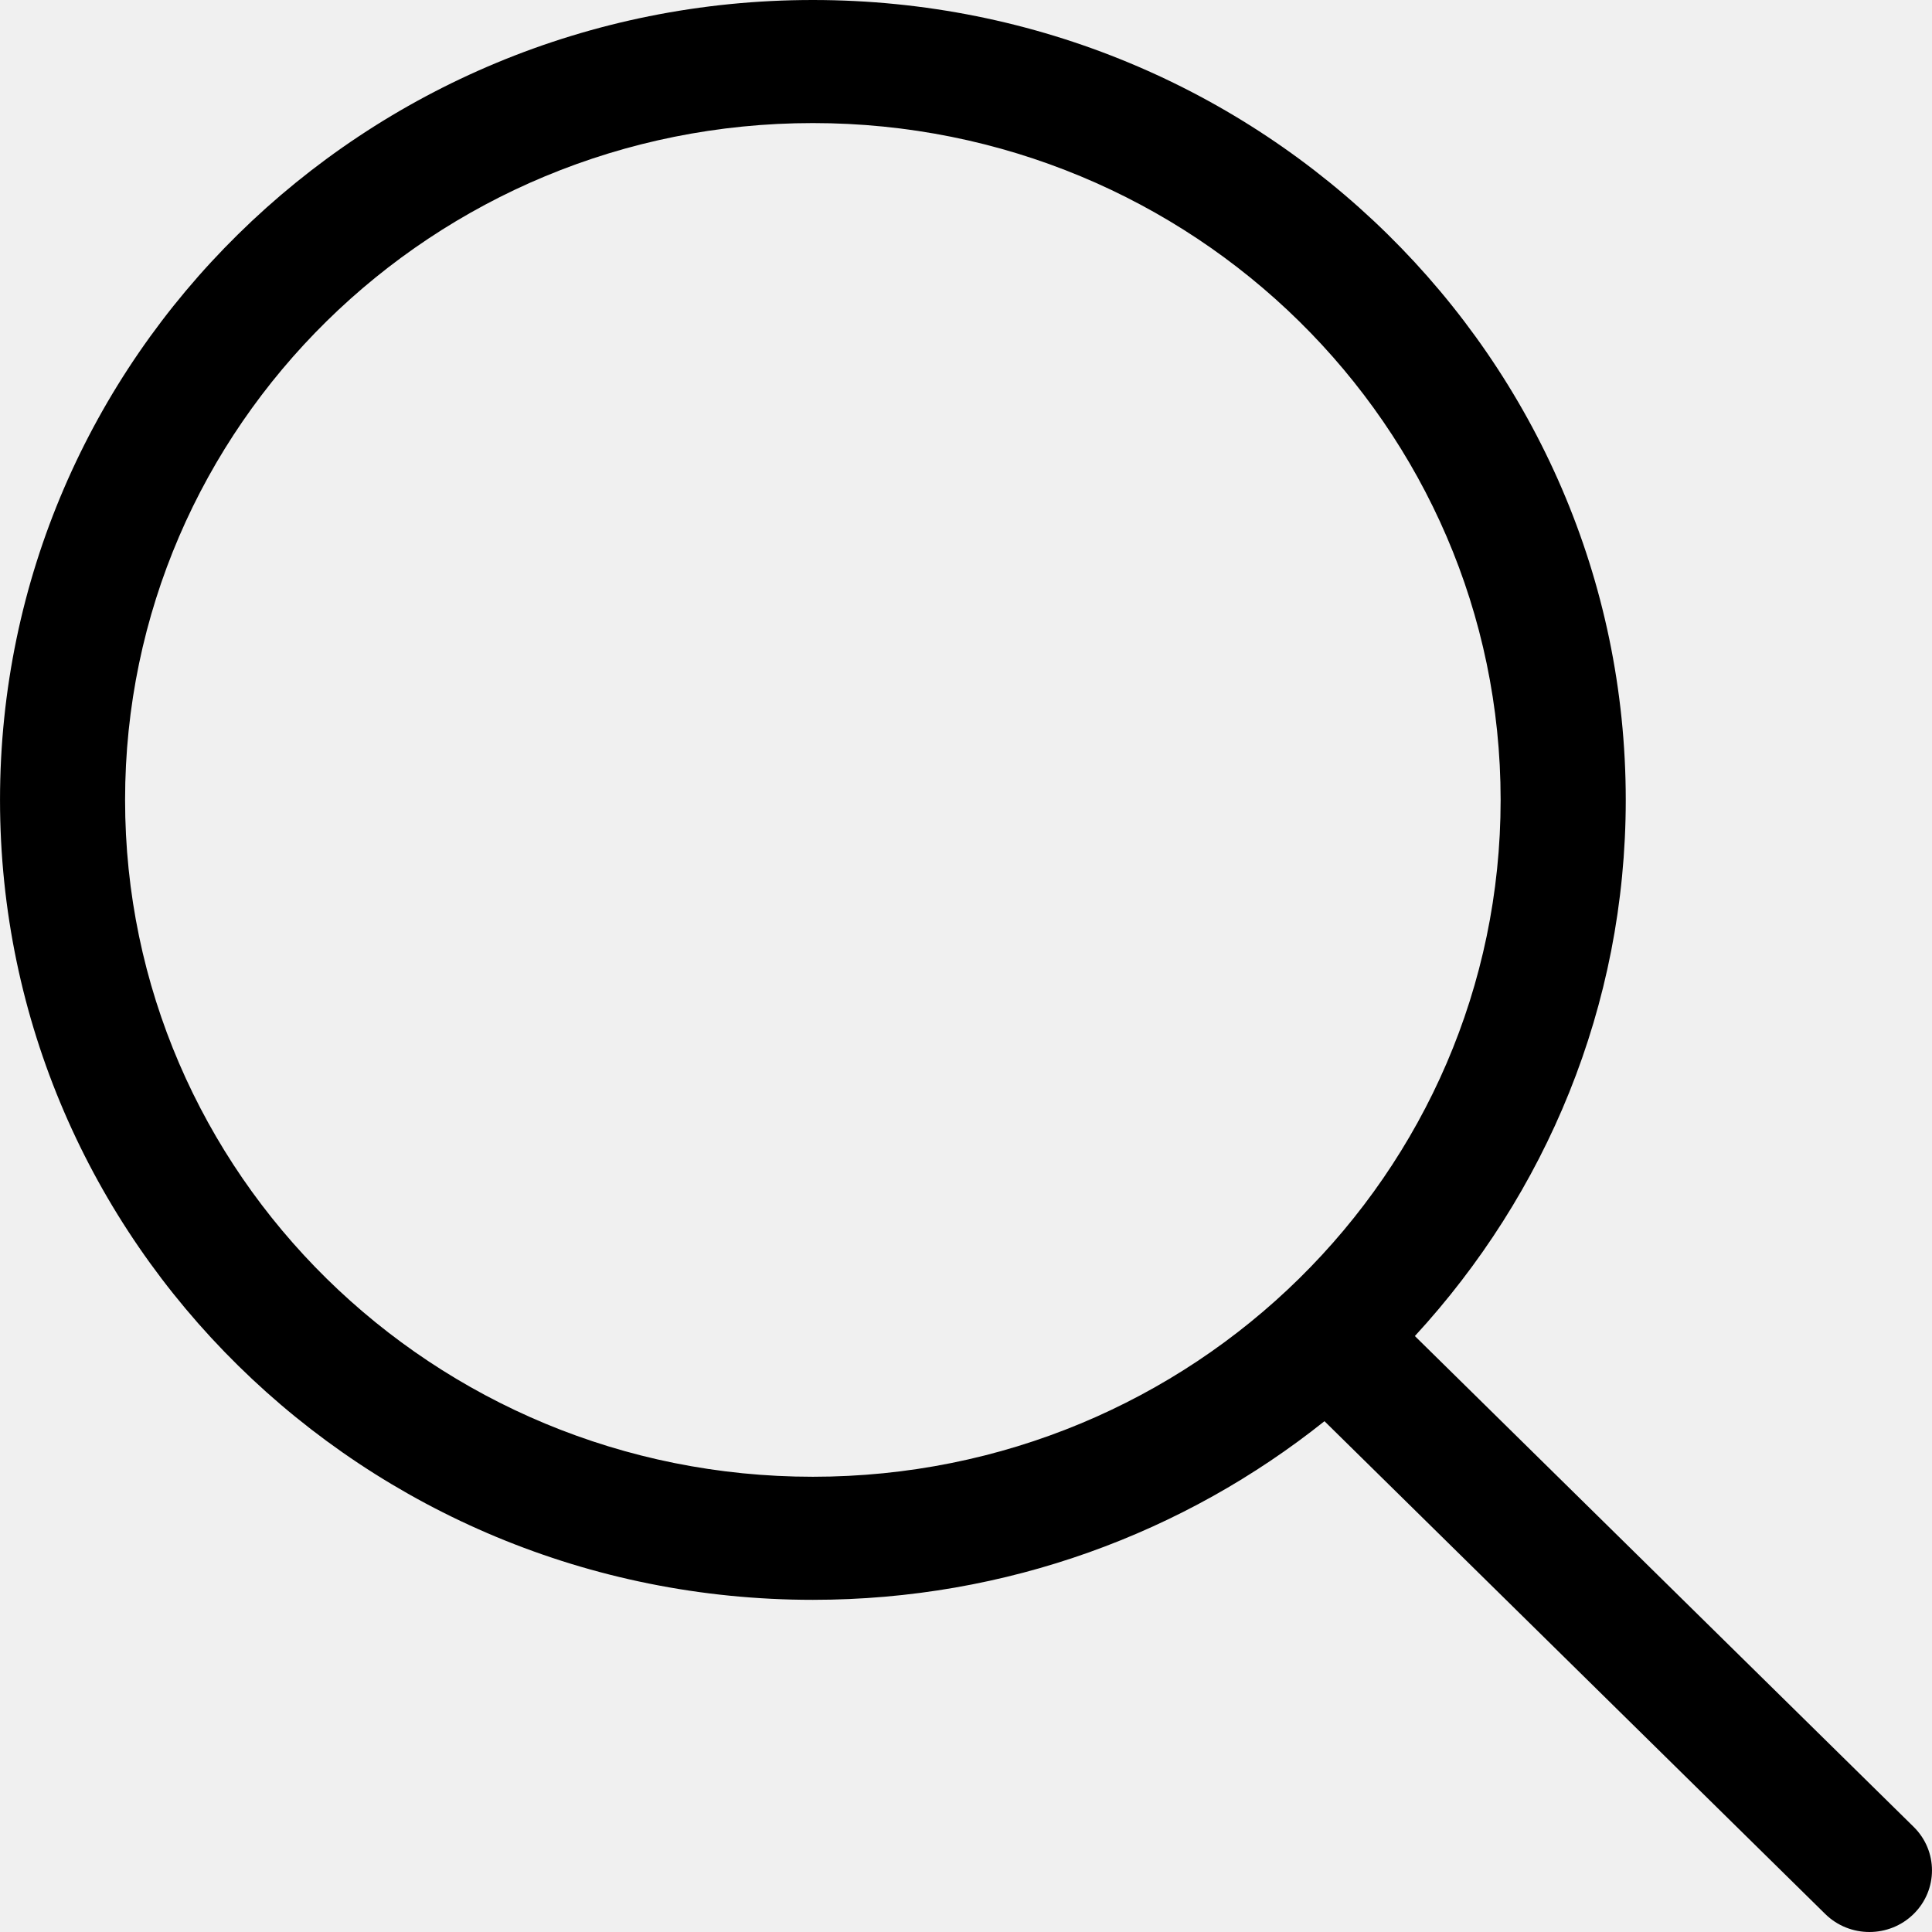
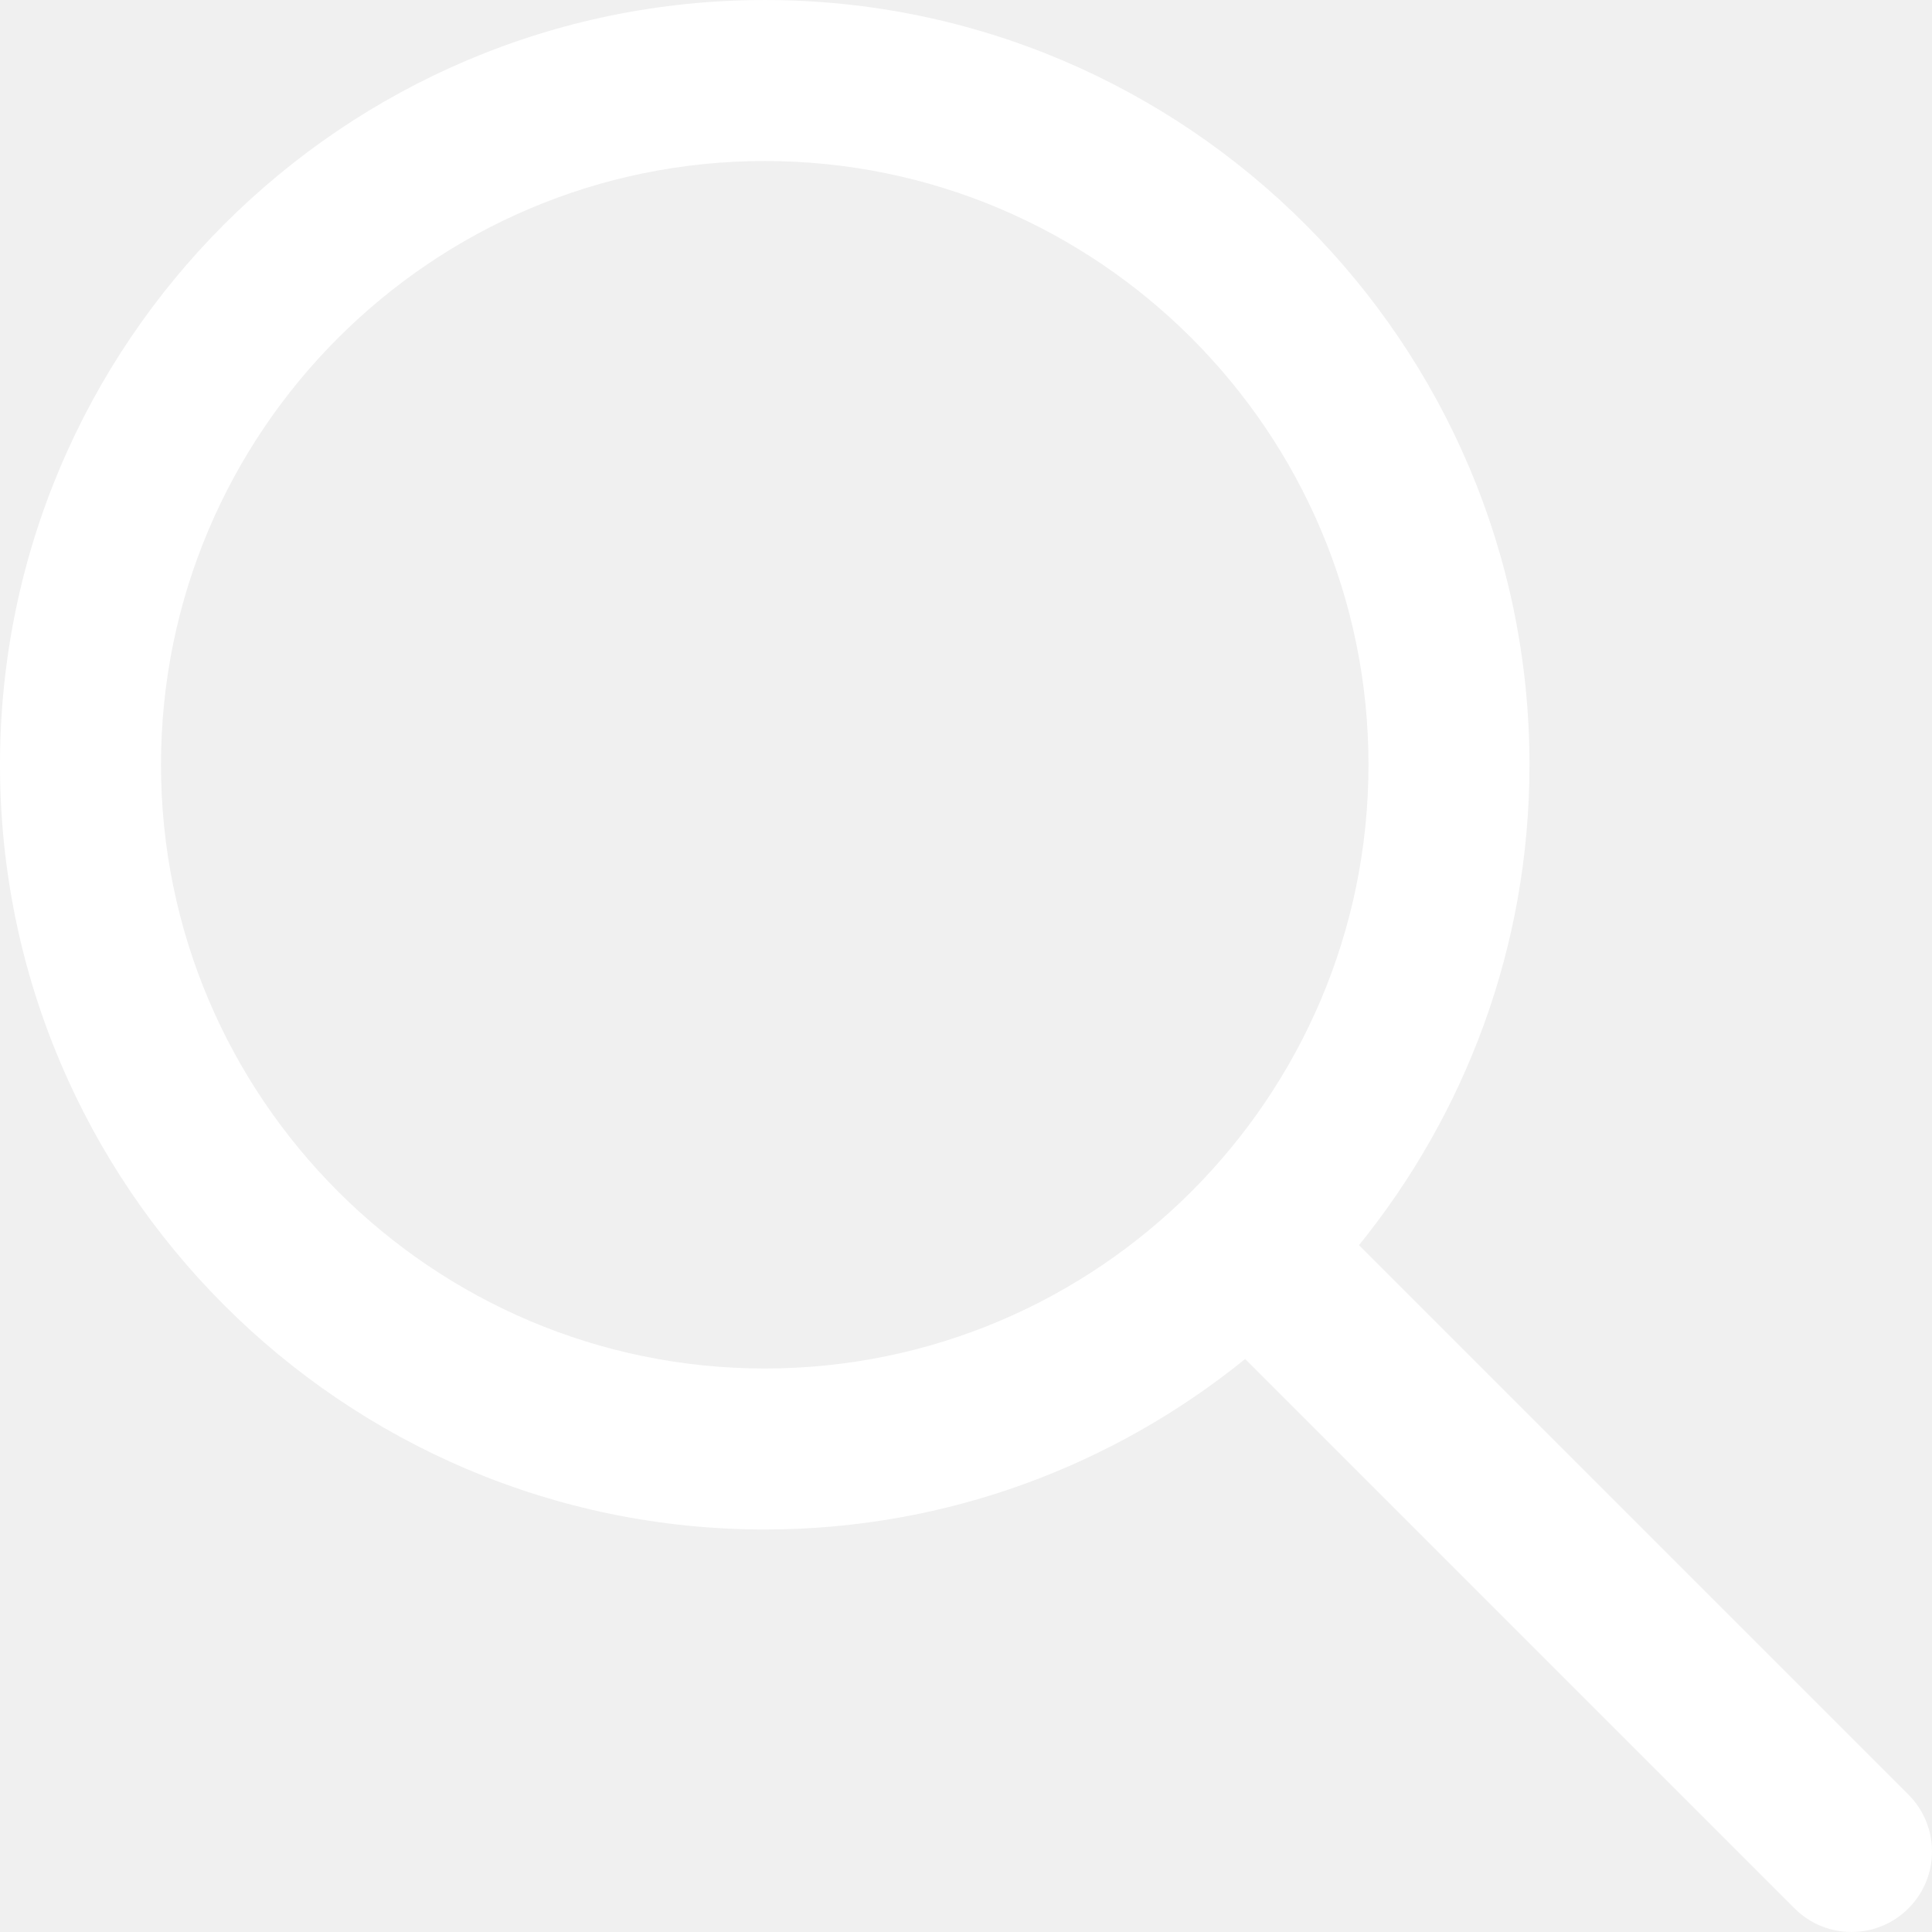
- <svg xmlns="http://www.w3.org/2000/svg" version="1.1" id="Capa_1" x="0px" y="0px" width="612.01px" height="612.01px" viewBox="0 0 612.01 612.01" style="enable-background:new 0 0 612.01 612.01;" xml:space="preserve">
+ <svg xmlns="http://www.w3.org/2000/svg" version="1.1" width="512" height="512" x="0" y="0" viewBox="0 0 512.005 512.005" style="enable-background:new 0 0 512 512" xml:space="preserve" class="">
  <g>
-     <g id="_x34__4_">
+     <g>
      <g>
-         <path d="M606.209,578.714L448.198,423.228C489.576,378.272,515,318.817,515,253.393C514.98,113.439,399.704,0,257.493,0     C115.282,0,0.006,113.439,0.006,253.393s115.276,253.393,257.487,253.393c61.445,0,117.801-21.253,162.068-56.586     l158.624,156.099c7.729,7.614,20.277,7.614,28.006,0C613.938,598.686,613.938,586.328,606.209,578.714z M257.493,467.8     c-120.326,0-217.869-95.993-217.869-214.407S137.167,38.986,257.493,38.986c120.327,0,217.869,95.993,217.869,214.407     S377.82,467.8,257.493,467.8z" />
+         <path d="M505.749,475.587l-145.6-145.6c28.203-34.837,45.184-79.104,45.184-127.317c0-111.744-90.923-202.667-202.667-202.667    S0,90.925,0,202.669s90.923,202.667,202.667,202.667c48.213,0,92.48-16.981,127.317-45.184l145.6,145.6    c4.16,4.16,9.621,6.251,15.083,6.251s10.923-2.091,15.083-6.251C514.091,497.411,514.091,483.928,505.749,475.587z     M202.667,362.669c-88.235,0-160-71.765-160-160s71.765-160,160-160s160,71.765,160,160S290.901,362.669,202.667,362.669z" fill="#ffffff" data-original="#000000" style="" class="" />
      </g>
    </g>
+     <g>
+ </g>
+     <g>
+ </g>
+     <g>
+ </g>
+     <g>
+ </g>
+     <g>
+ </g>
+     <g>
+ </g>
+     <g>
+ </g>
+     <g>
+ </g>
+     <g>
+ </g>
+     <g>
+ </g>
+     <g>
+ </g>
+     <g>
+ </g>
+     <g>
+ </g>
+     <g>
+ </g>
+     <g>
+ </g>
  </g>
-   <g>
- </g>
-   <g>
- </g>
-   <g>
- </g>
-   <g>
- </g>
-   <g>
- </g>
-   <g>
- </g>
-   <g>
- </g>
-   <g>
- </g>
-   <g>
- </g>
-   <g>
- </g>
-   <g>
- </g>
-   <g>
- </g>
-   <g>
- </g>
-   <g>
- </g>
-   <g>
- </g>
</svg>
